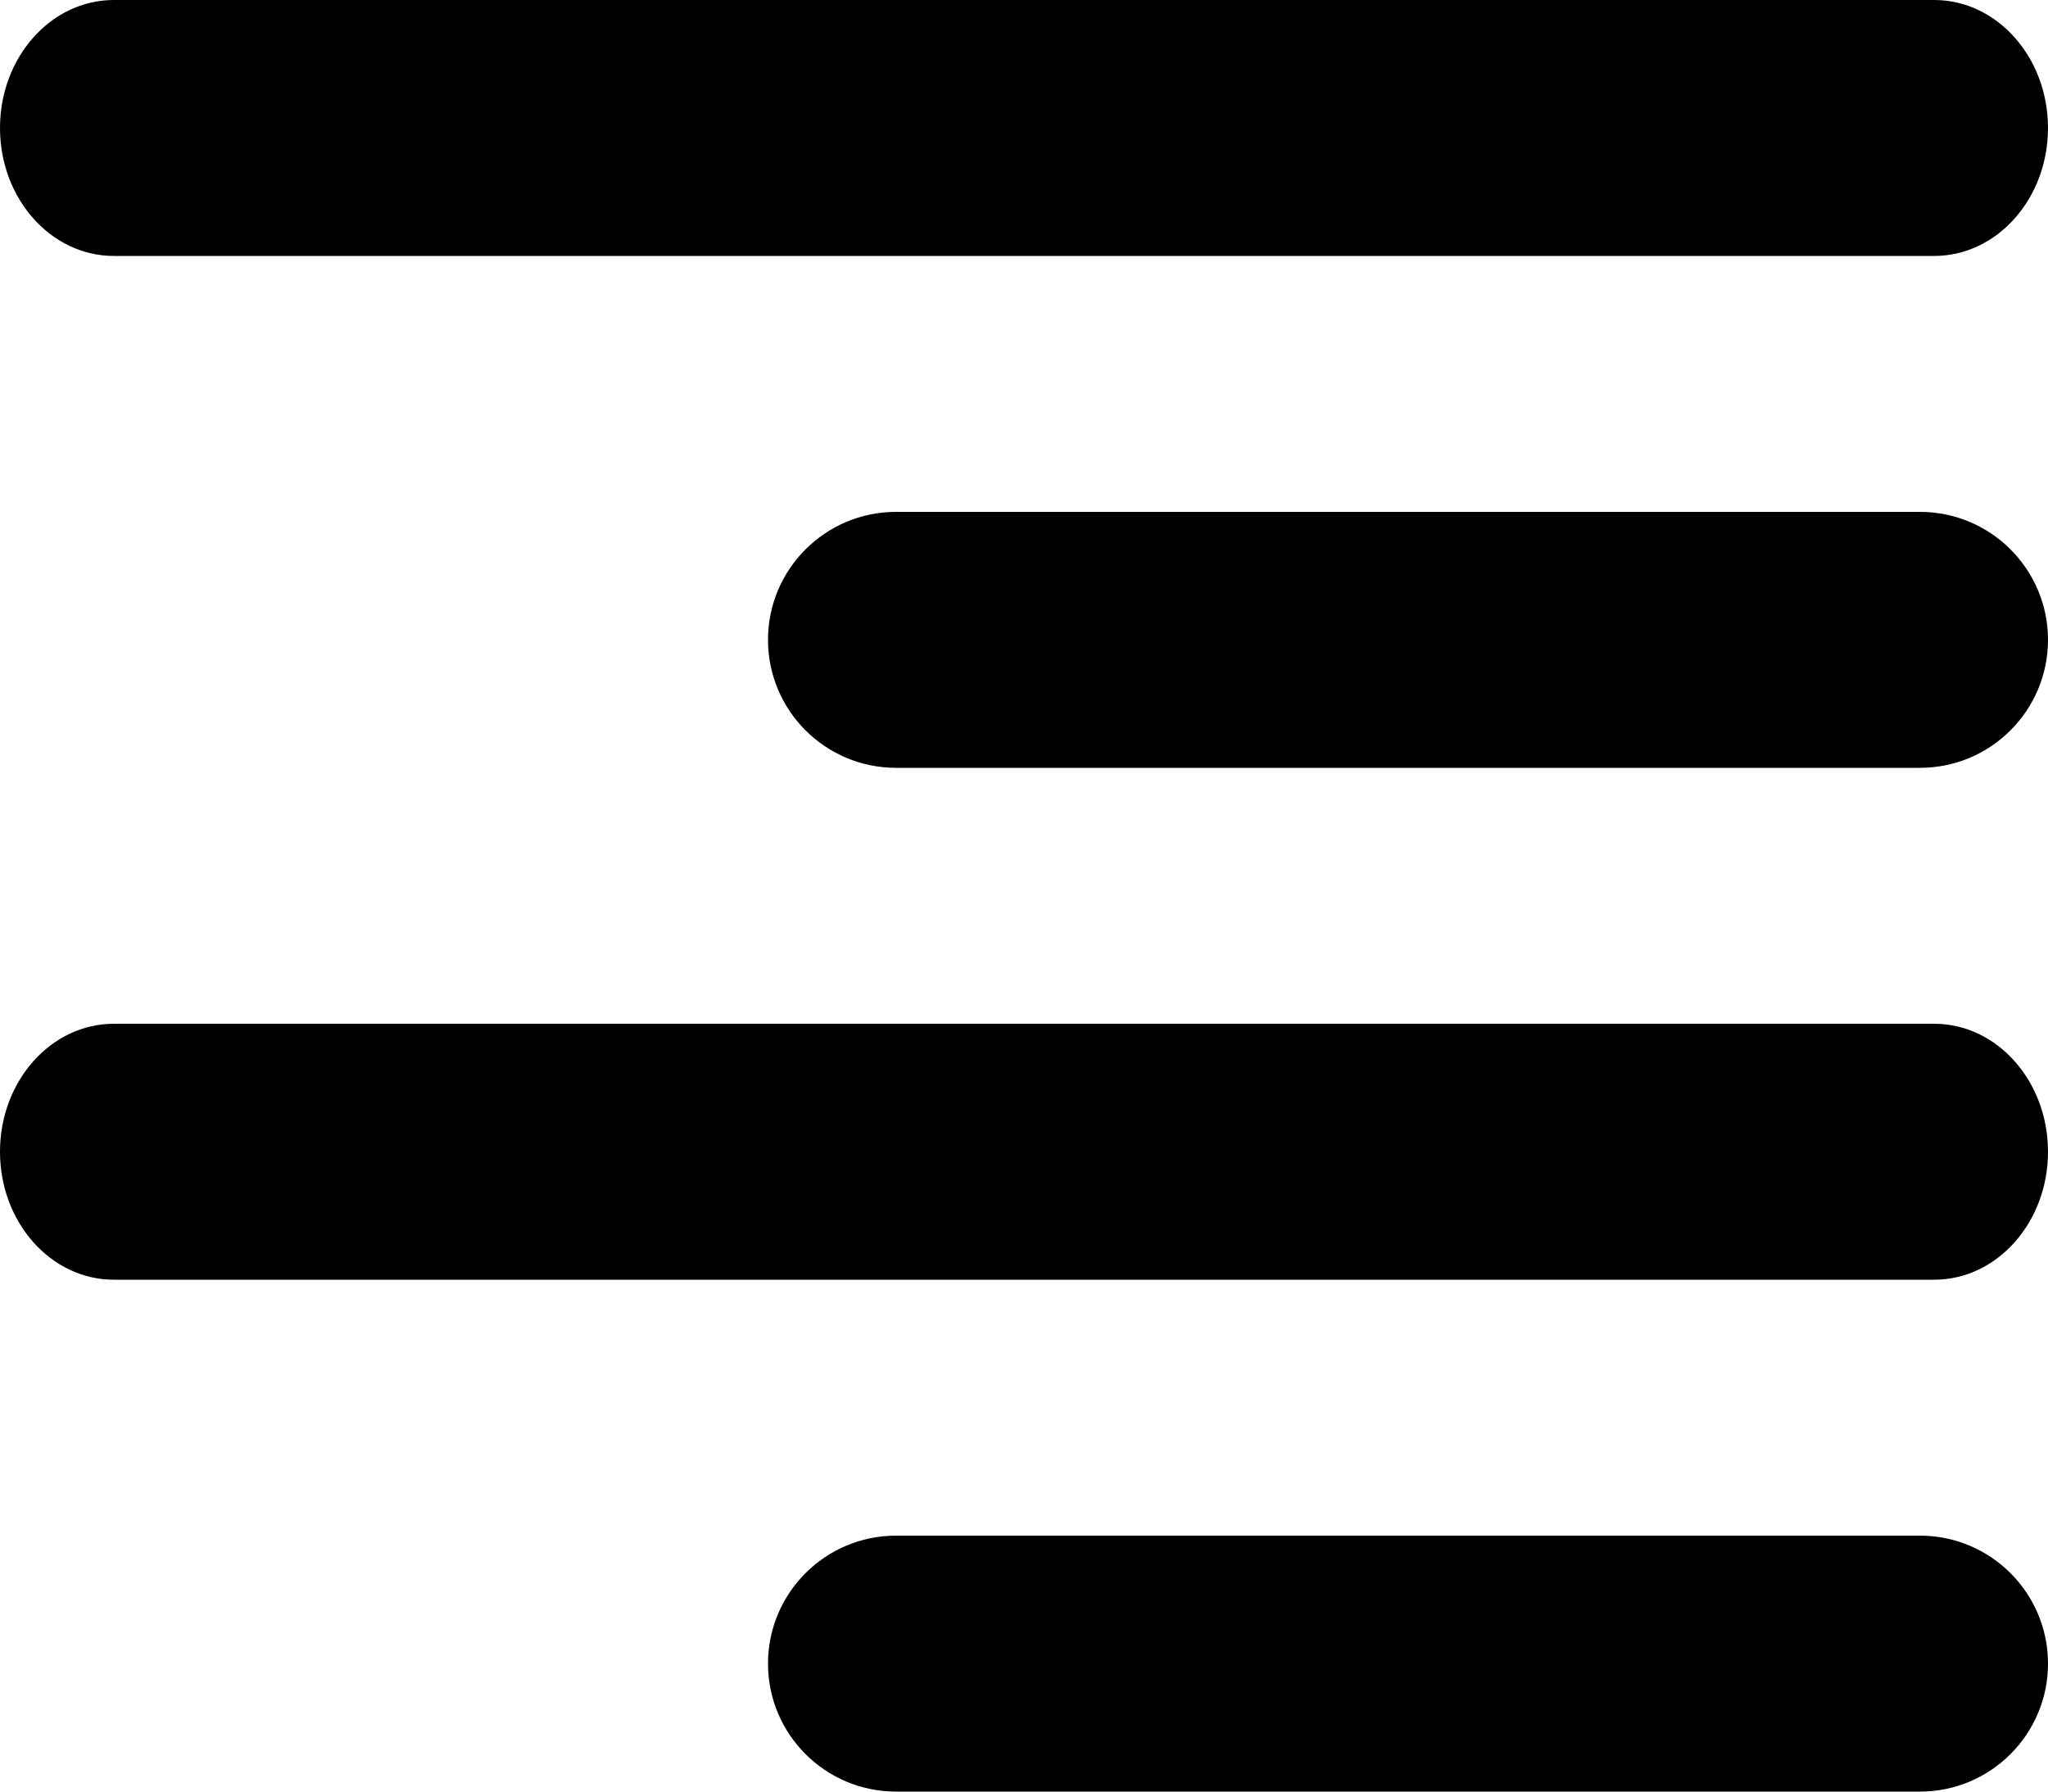
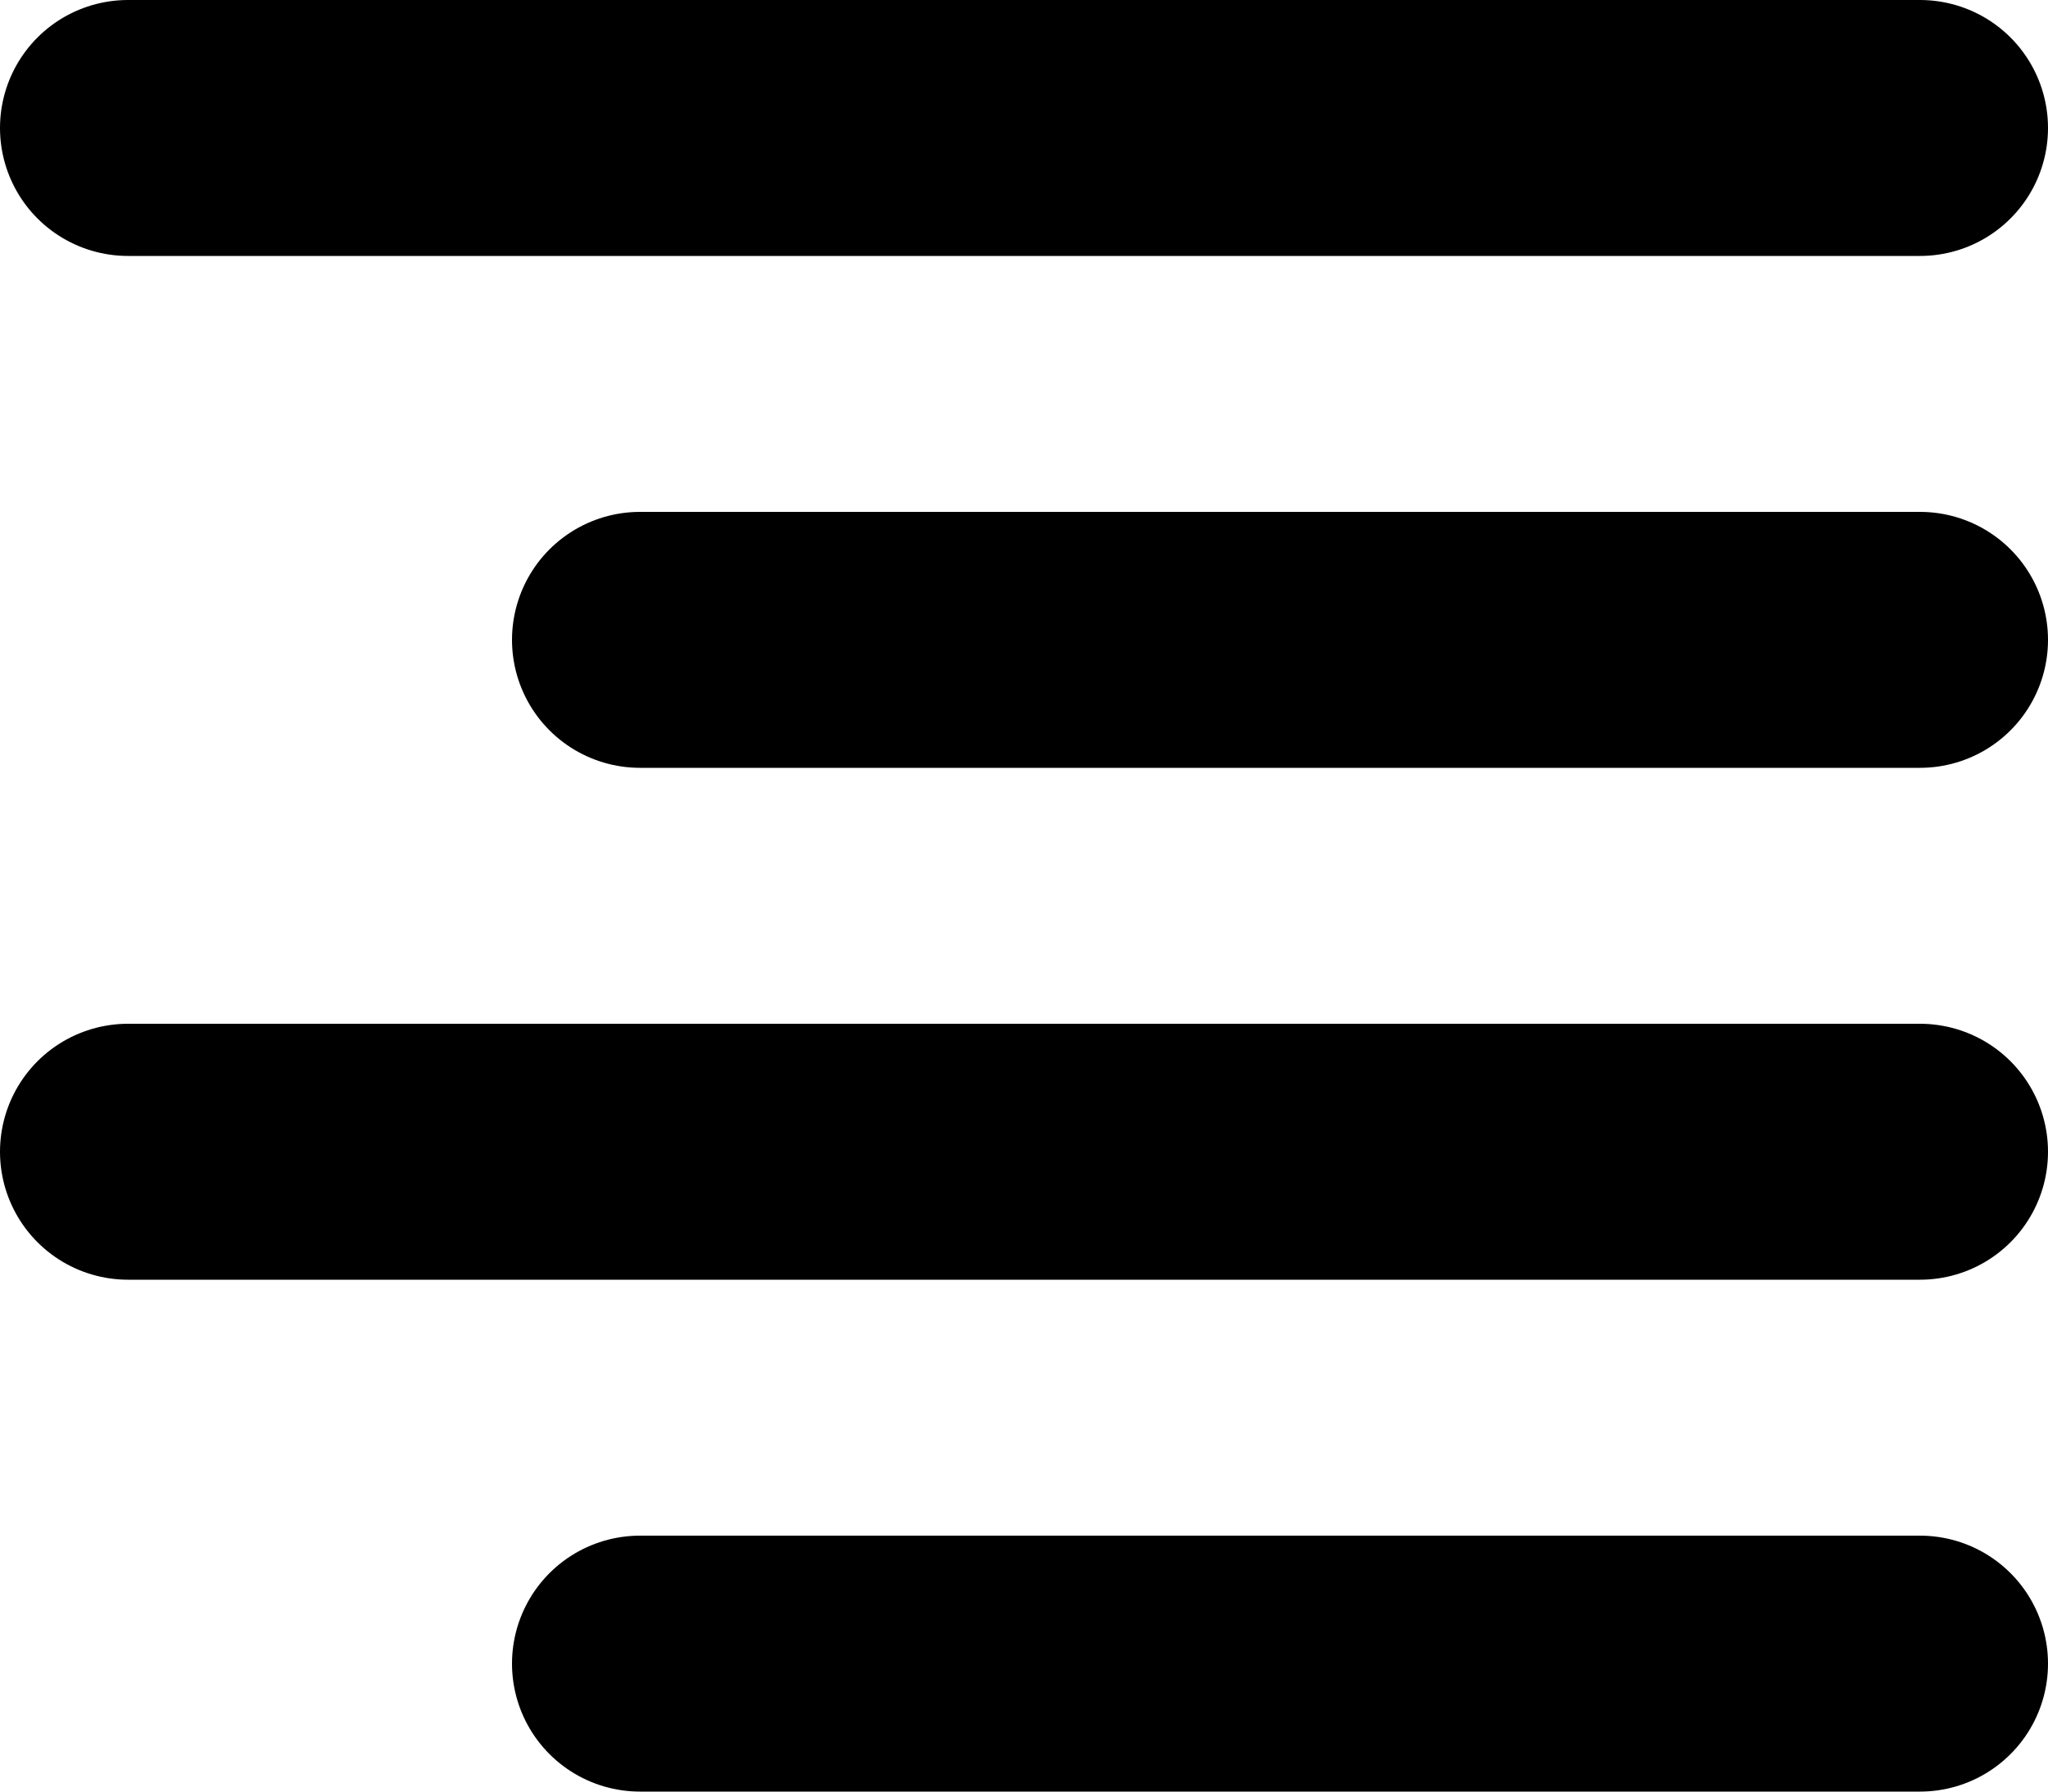
- <svg xmlns="http://www.w3.org/2000/svg" width="16" height="14" viewBox="0 0 16 14" fill="currentColor">
-   <path fill-rule="evenodd" clip-rule="evenodd" d="M6 13C6 12.448 6.448 12 7 12H15C15.552 12 16 12.448 16 13C16 13.552 15.552 14 15 14H7C6.448 14 6 13.552 6 13Z" />
-   <path fill-rule="evenodd" clip-rule="evenodd" d="M0 9C0 8.448 0.398 8 0.889 8H15.111C15.602 8 16 8.448 16 9C16 9.552 15.602 10 15.111 10H0.889C0.398 10 0 9.552 0 9Z" />
-   <path fill-rule="evenodd" clip-rule="evenodd" d="M6 5C6 4.448 6.448 4 7 4H15C15.552 4 16 4.448 16 5C16 5.552 15.552 6 15 6H7C6.448 6 6 5.552 6 5Z" />
-   <path fill-rule="evenodd" clip-rule="evenodd" d="M0 1C0 0.448 0.398 0 0.889 0H15.111C15.602 0 16 0.448 16 1C16 1.552 15.602 2 15.111 2H0.889C0.398 2 0 1.552 0 1Z" />
+ <svg xmlns="http://www.w3.org/2000/svg" width="16" height="14" viewBox="0 0 16 14" fill="none" stroke="currentColor">
+   <path d="M1 1H15" stroke-width="2" stroke-linecap="round" stroke-linejoin="round" />
+   <path d="M1 9H15" stroke-width="2" stroke-linecap="round" stroke-linejoin="round" />
+   <path d="M5 5H15" stroke-width="2" stroke-linecap="round" stroke-linejoin="round" />
+   <path d="M5 13H15" stroke-width="2" stroke-linecap="round" stroke-linejoin="round" />
</svg>
